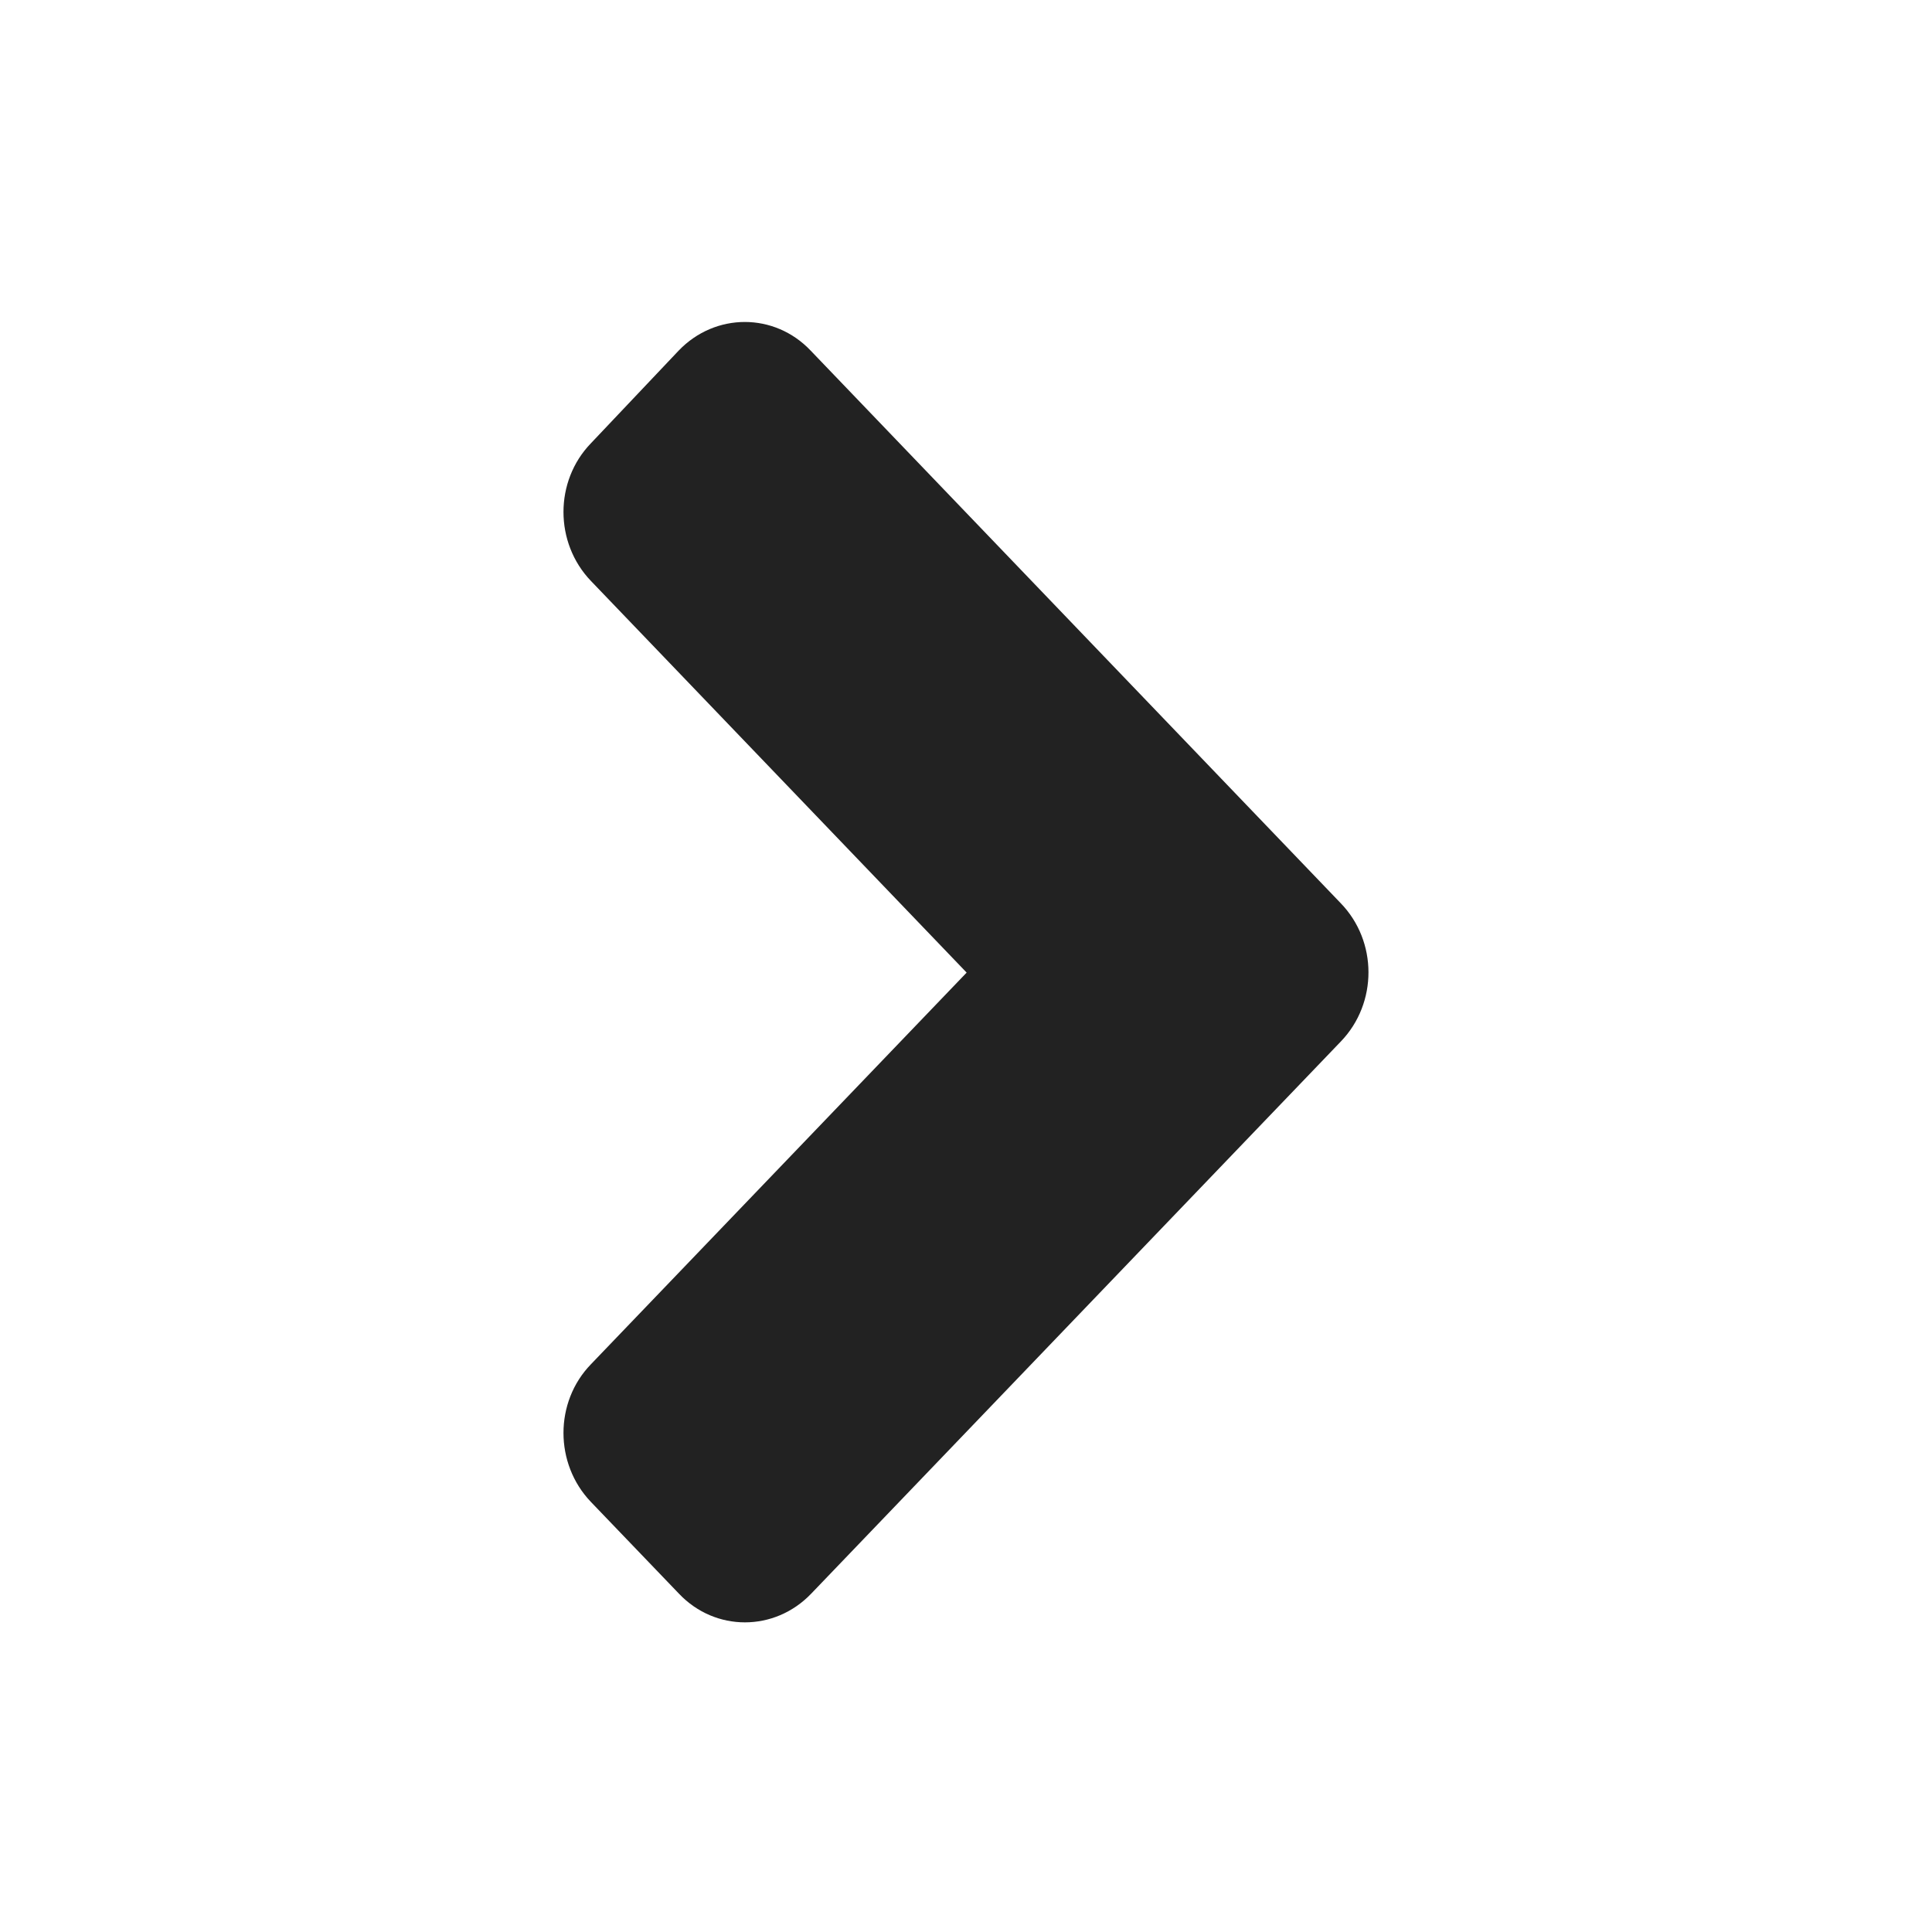
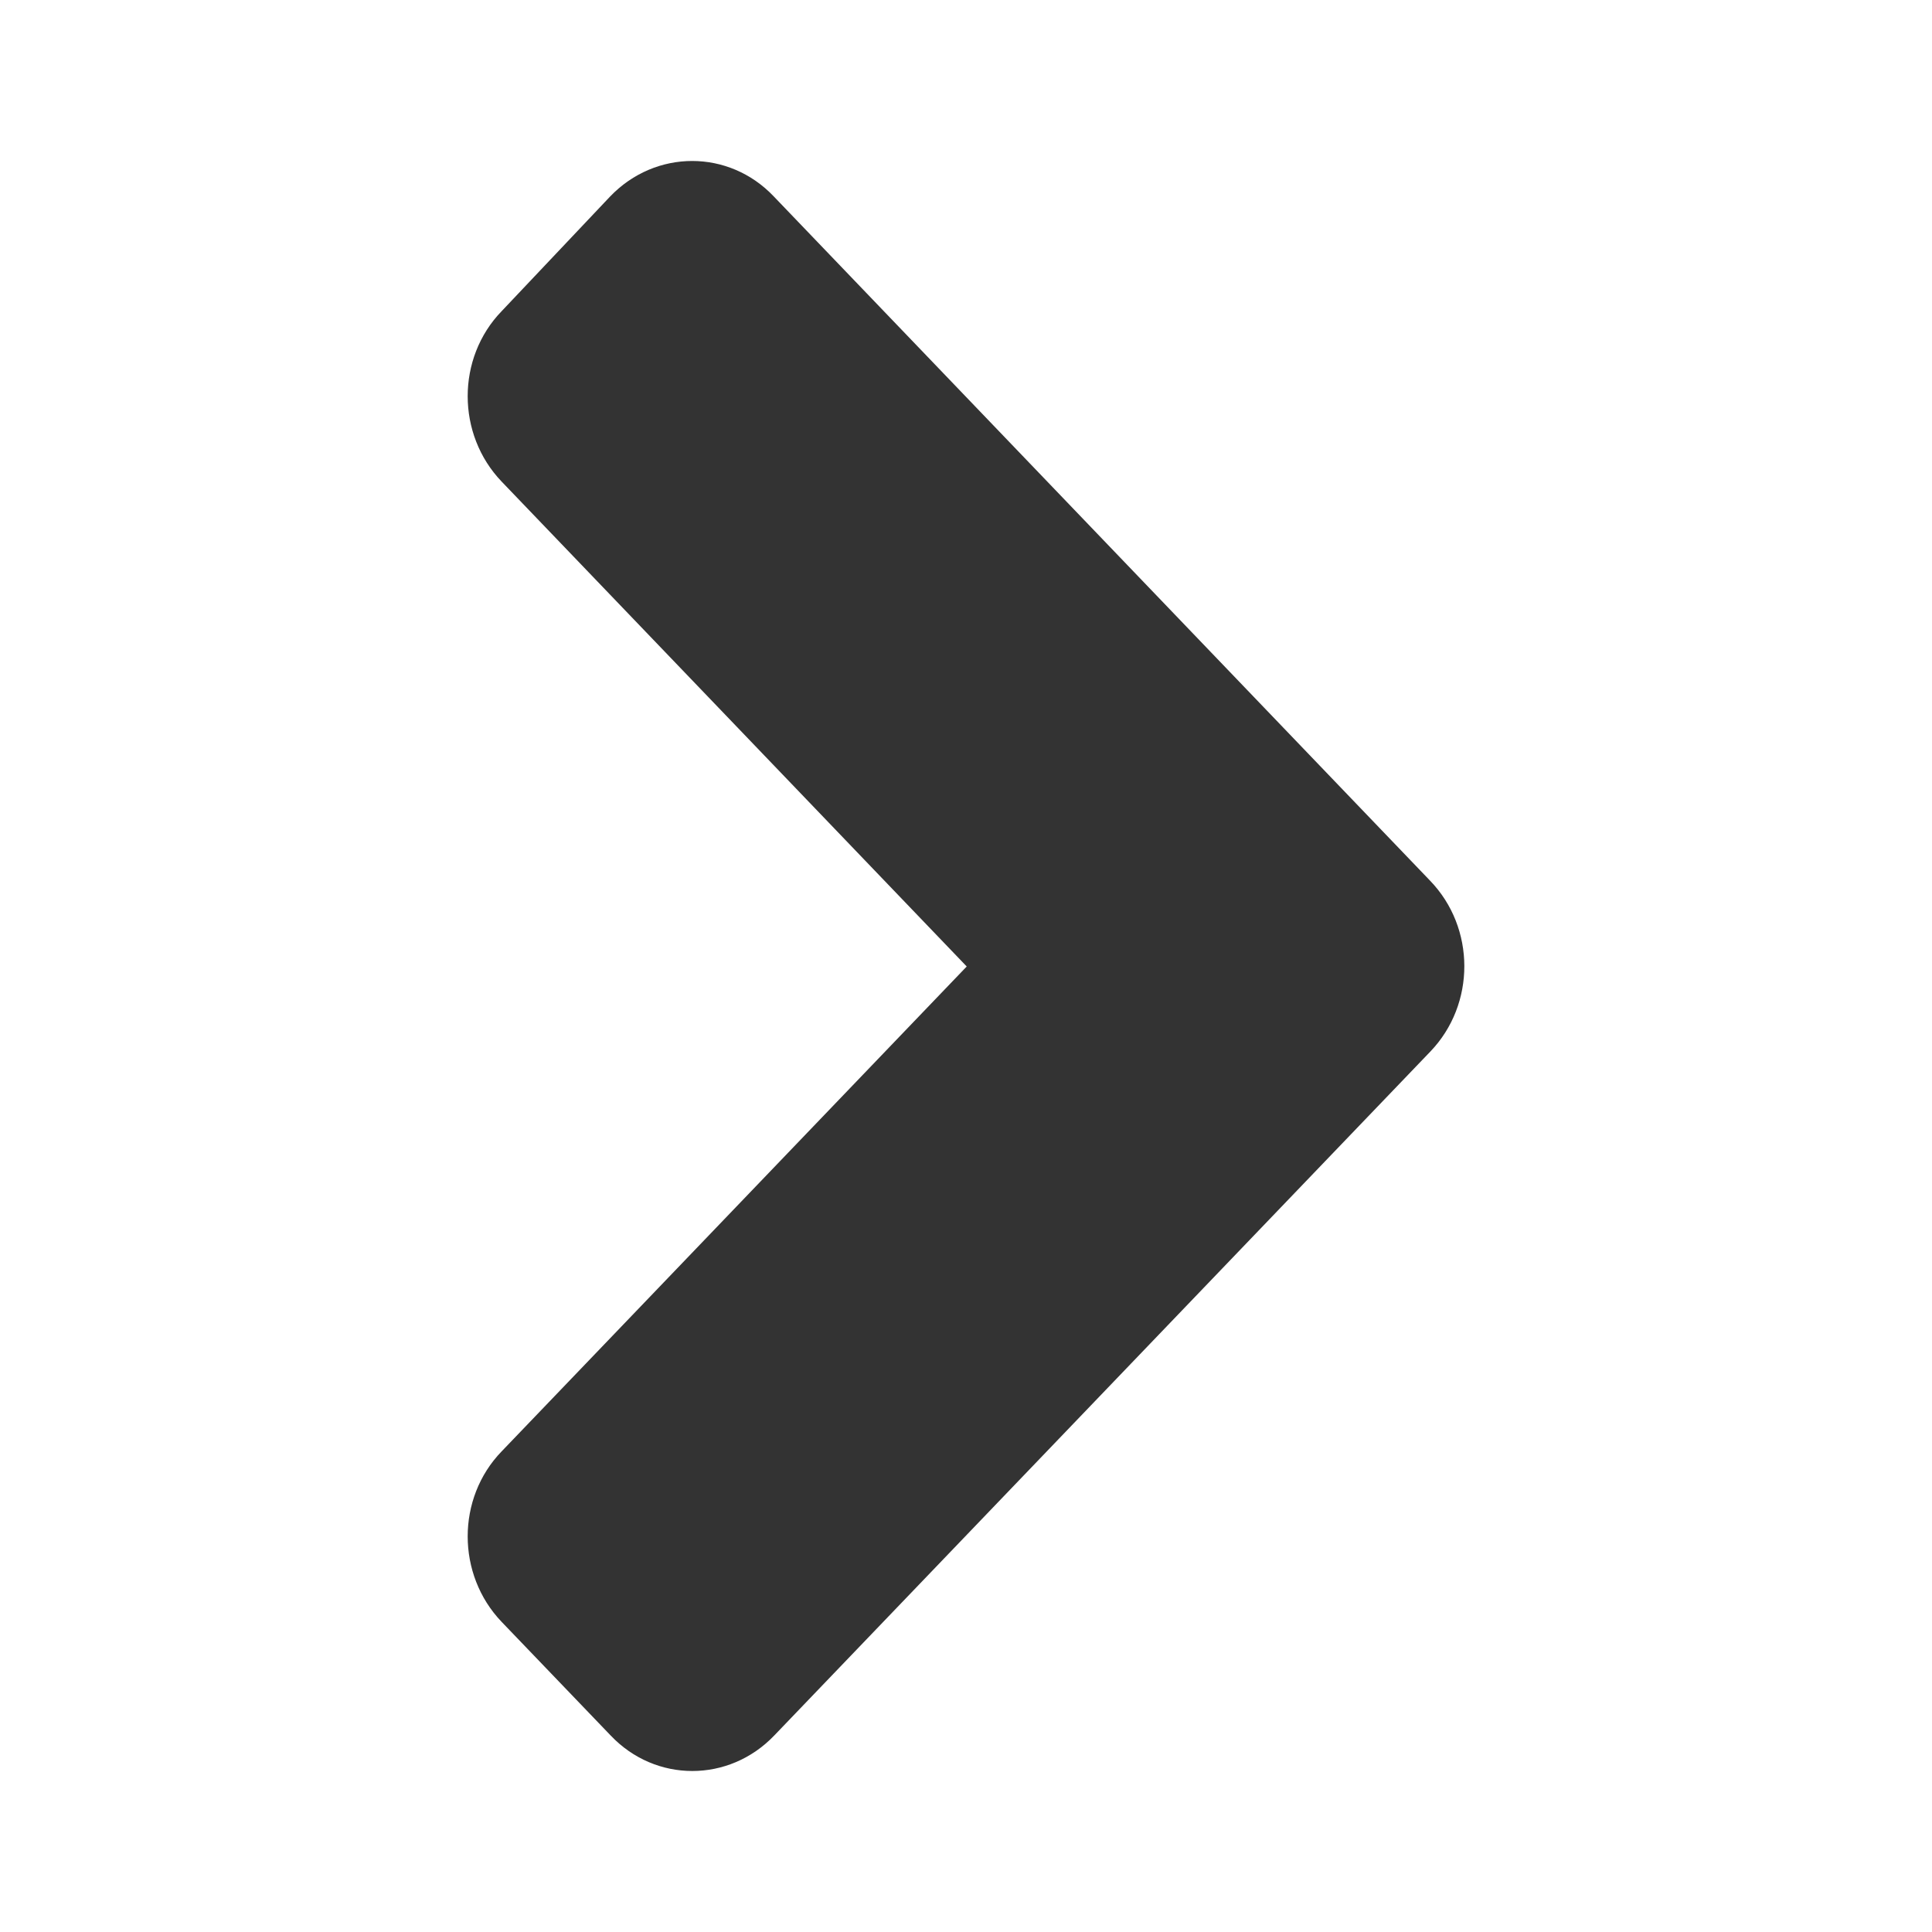
<svg xmlns="http://www.w3.org/2000/svg" width="24" height="24" viewBox="0 0 24 24" fill="none">
-   <path d="M16.659 12.935L10.076 19.798C9.621 20.272 8.885 20.272 8.435 19.798L7.341 18.658C6.886 18.183 6.886 17.416 7.341 16.947L12.008 12.082L7.341 7.217C6.886 6.743 6.886 5.976 7.341 5.506L8.43 4.356C8.885 3.881 9.621 3.881 10.071 4.356L16.654 11.219C17.114 11.693 17.114 12.46 16.659 12.935Z" fill="#222222" />
+   <path d="M17.769 13.062L9.618 21.559C9.055 22.147 8.144 22.147 7.586 21.559L6.232 20.148C5.669 19.56 5.669 18.61 6.232 18.029L12.009 12.006L6.232 5.983C5.669 5.396 5.669 4.446 6.232 3.865L7.58 2.44C8.144 1.853 9.055 1.853 9.612 2.44L17.763 10.938C18.332 11.525 18.332 12.475 17.769 13.062Z" fill="#333333" />
</svg>
